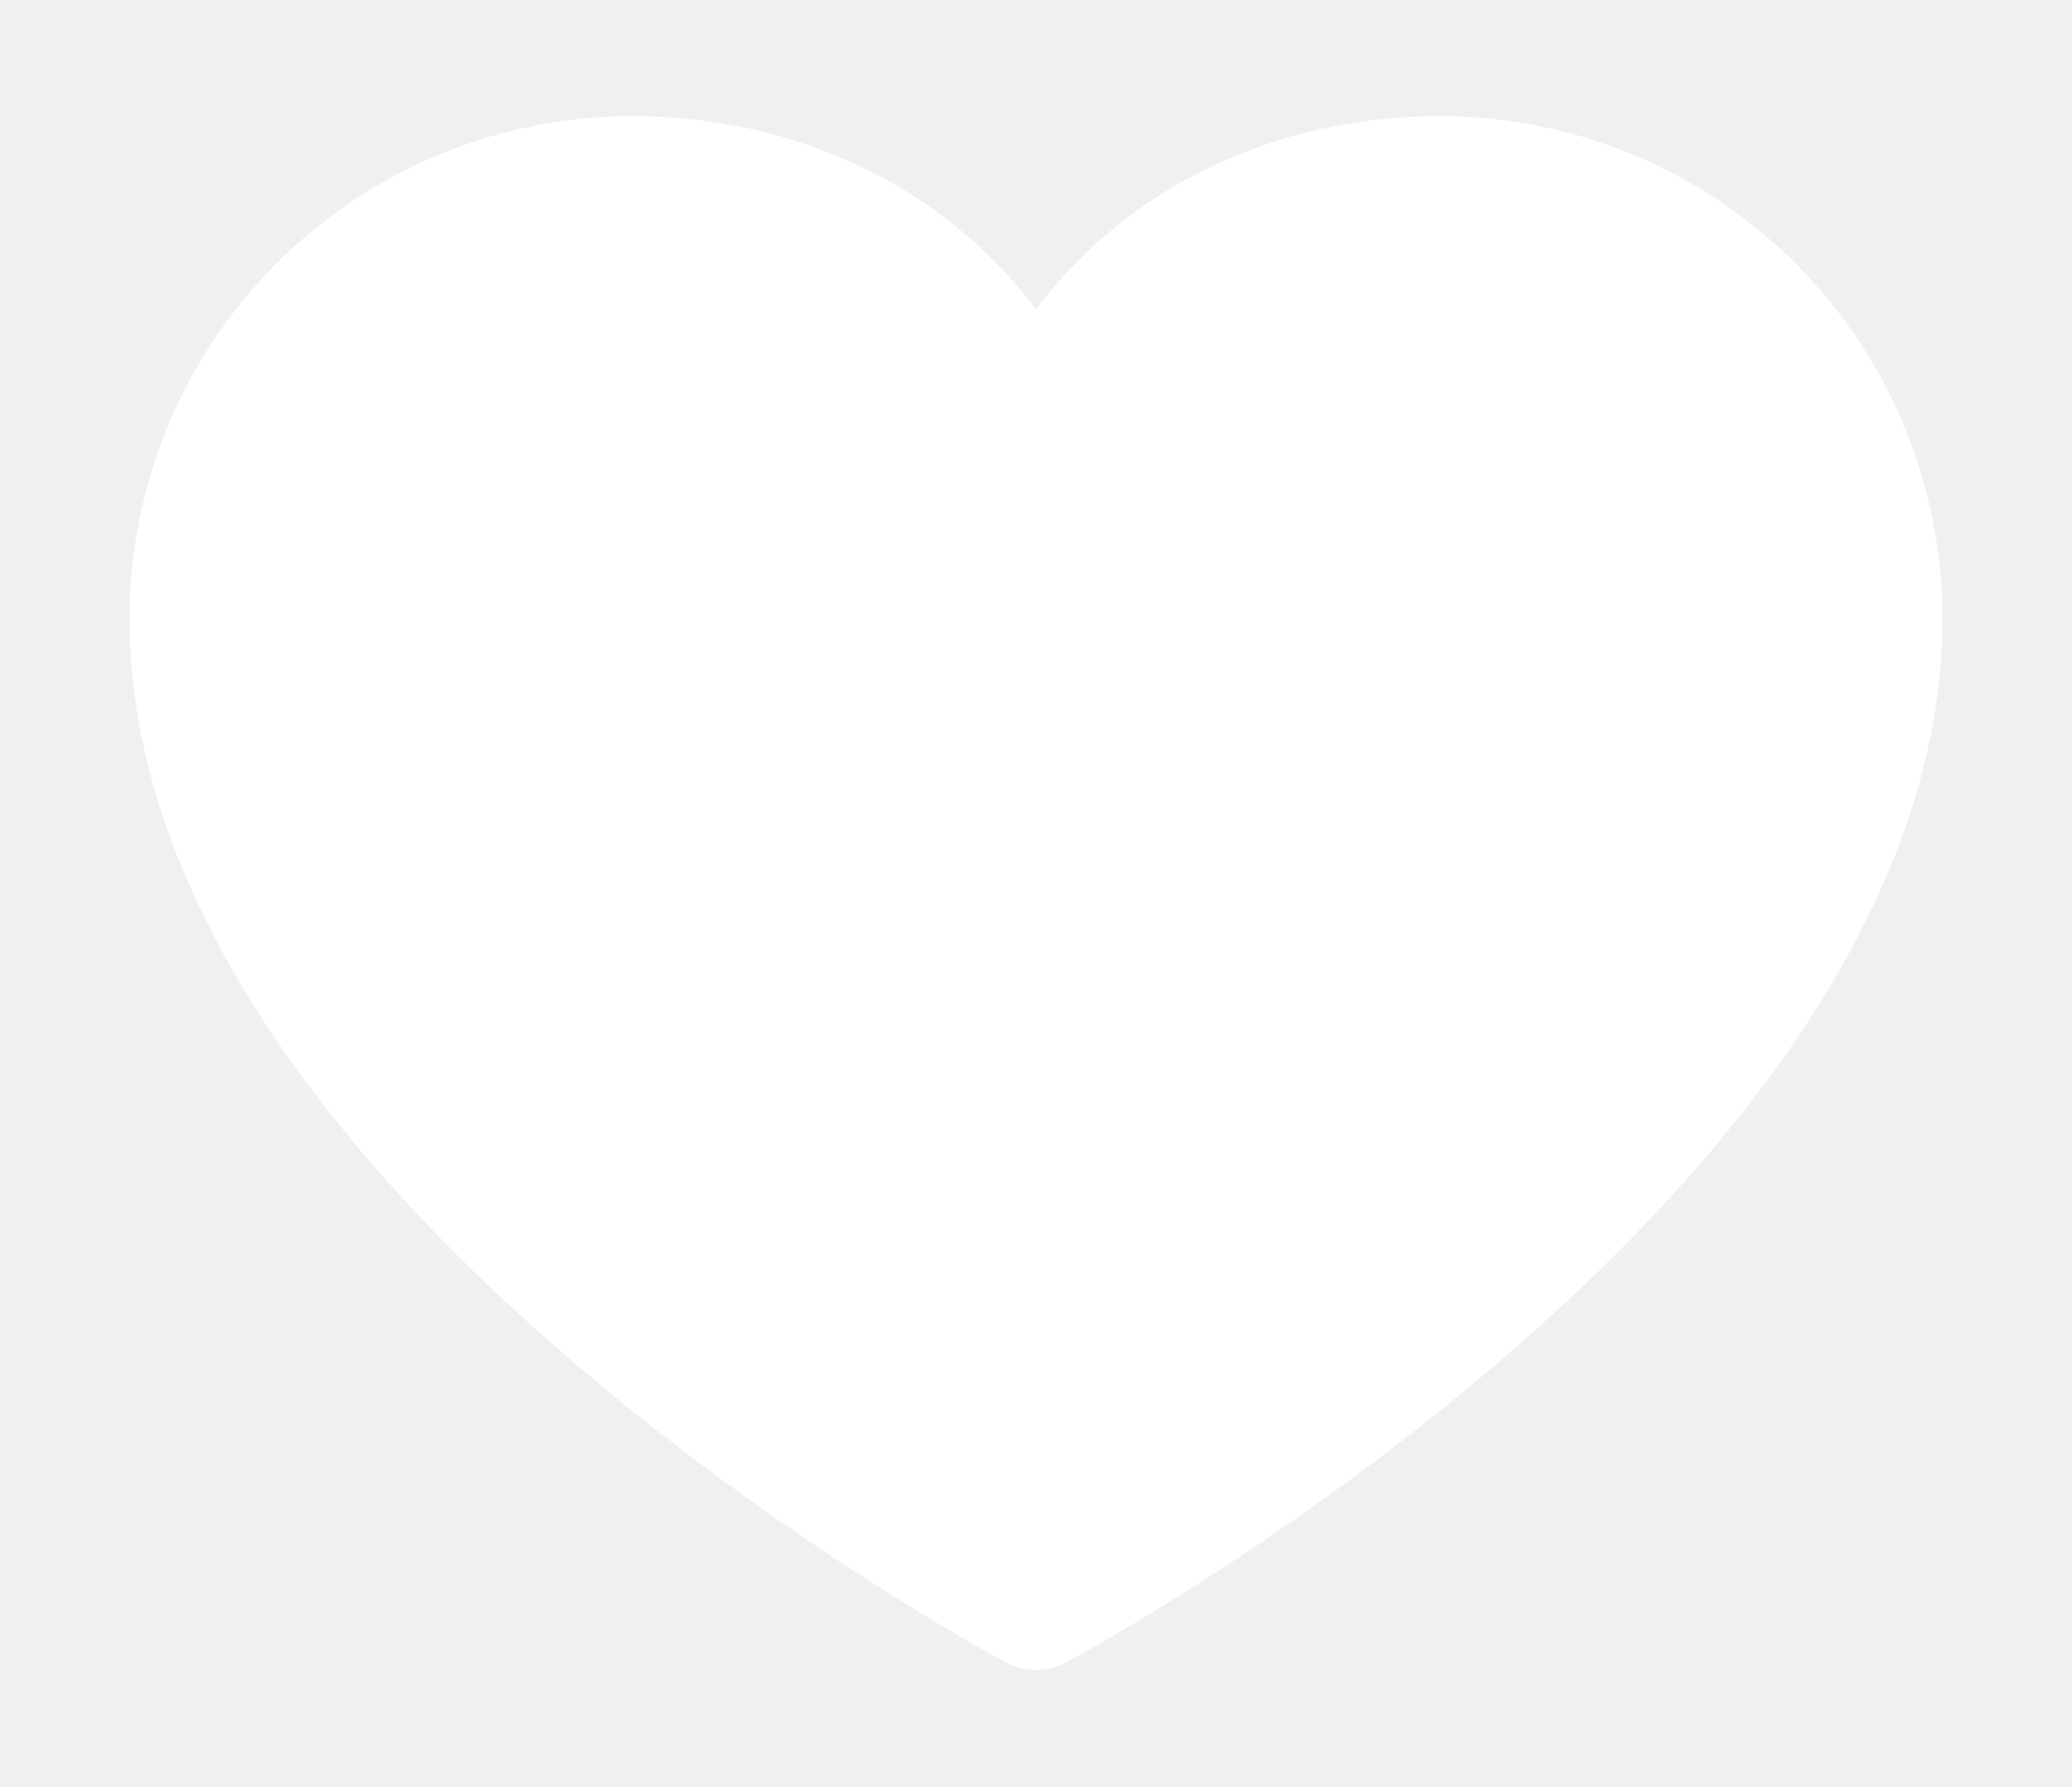
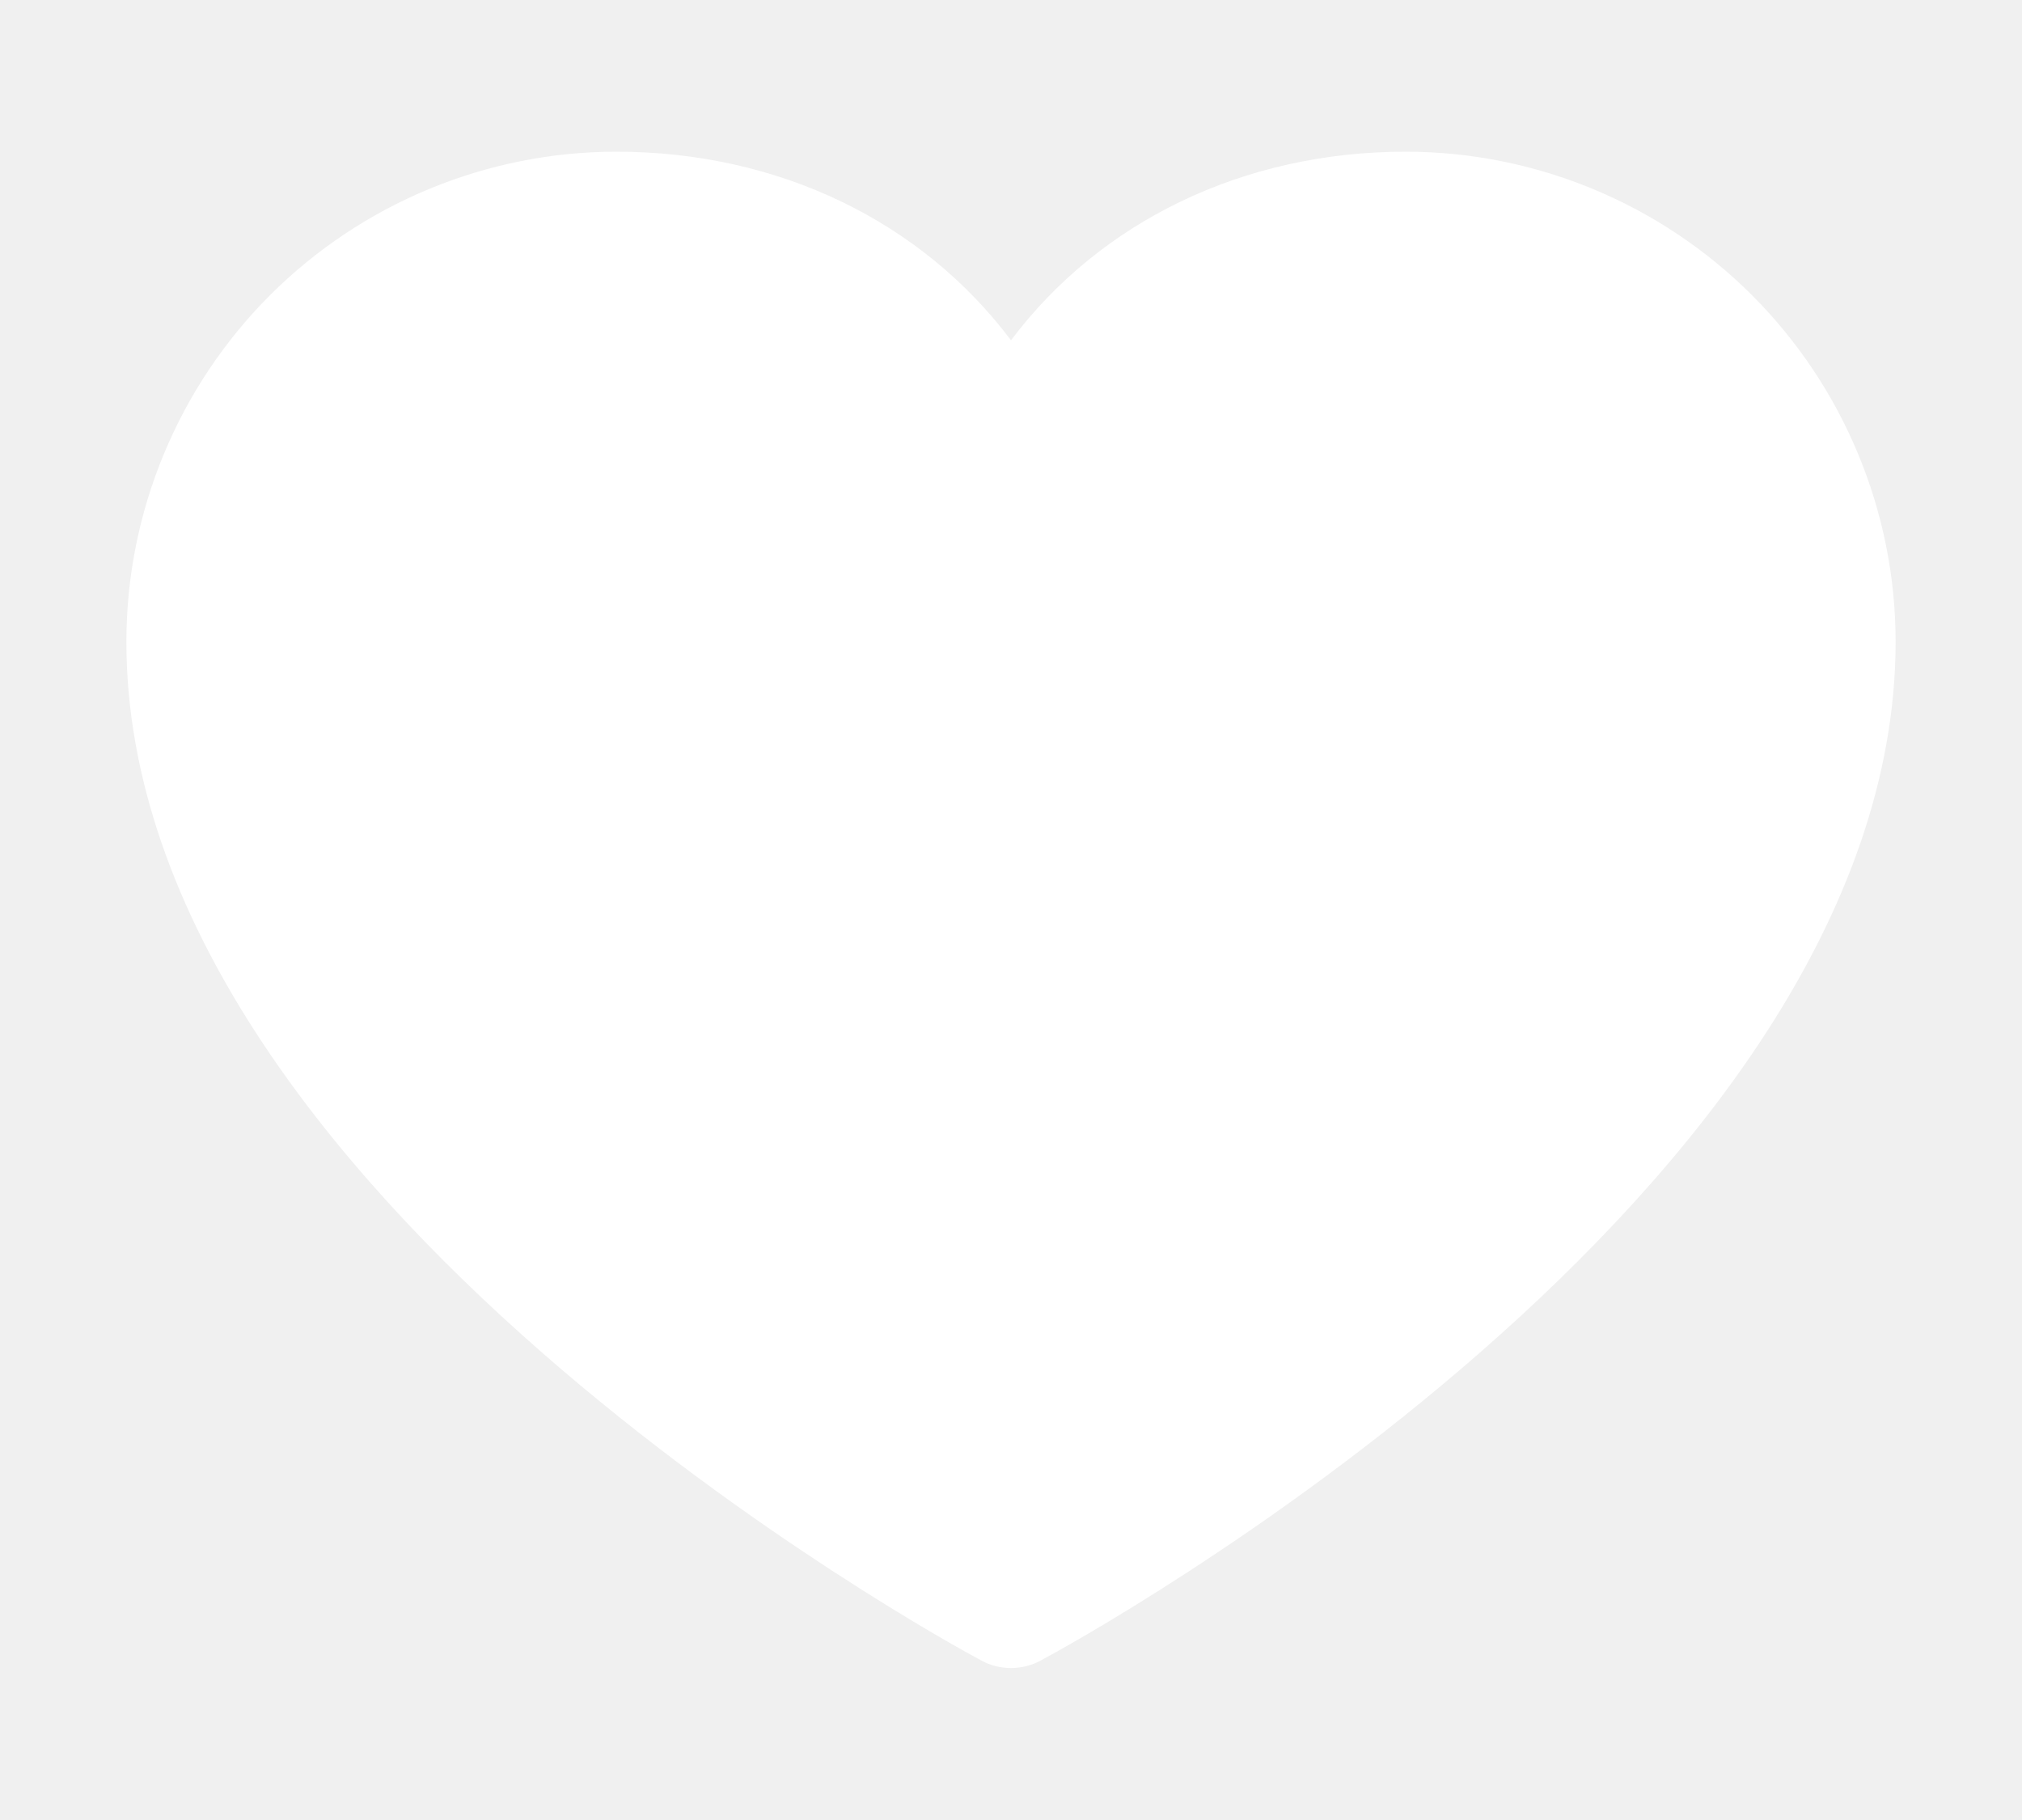
- <svg xmlns="http://www.w3.org/2000/svg" width="29" height="25" viewBox="0 0 14 12" fill="none">
+ <svg xmlns="http://www.w3.org/2000/svg" width="20" height="18" viewBox="0 0 14 12" fill="none">
  <path d="M13.125 4.141C13.125 7.969 7.449 11.067 7.207 11.195C7.144 11.23 7.072 11.248 7 11.248C6.928 11.248 6.856 11.23 6.793 11.195C6.551 11.067 0.875 7.969 0.875 4.141C0.876 3.242 1.234 2.38 1.869 1.744C2.505 1.109 3.367 0.751 4.266 0.75C5.395 0.75 6.384 1.236 7 2.056C7.616 1.236 8.605 0.75 9.734 0.75C10.633 0.751 11.495 1.109 12.131 1.744C12.766 2.38 13.124 3.242 13.125 4.141Z" fill="#FFFFFF" />
</svg>
